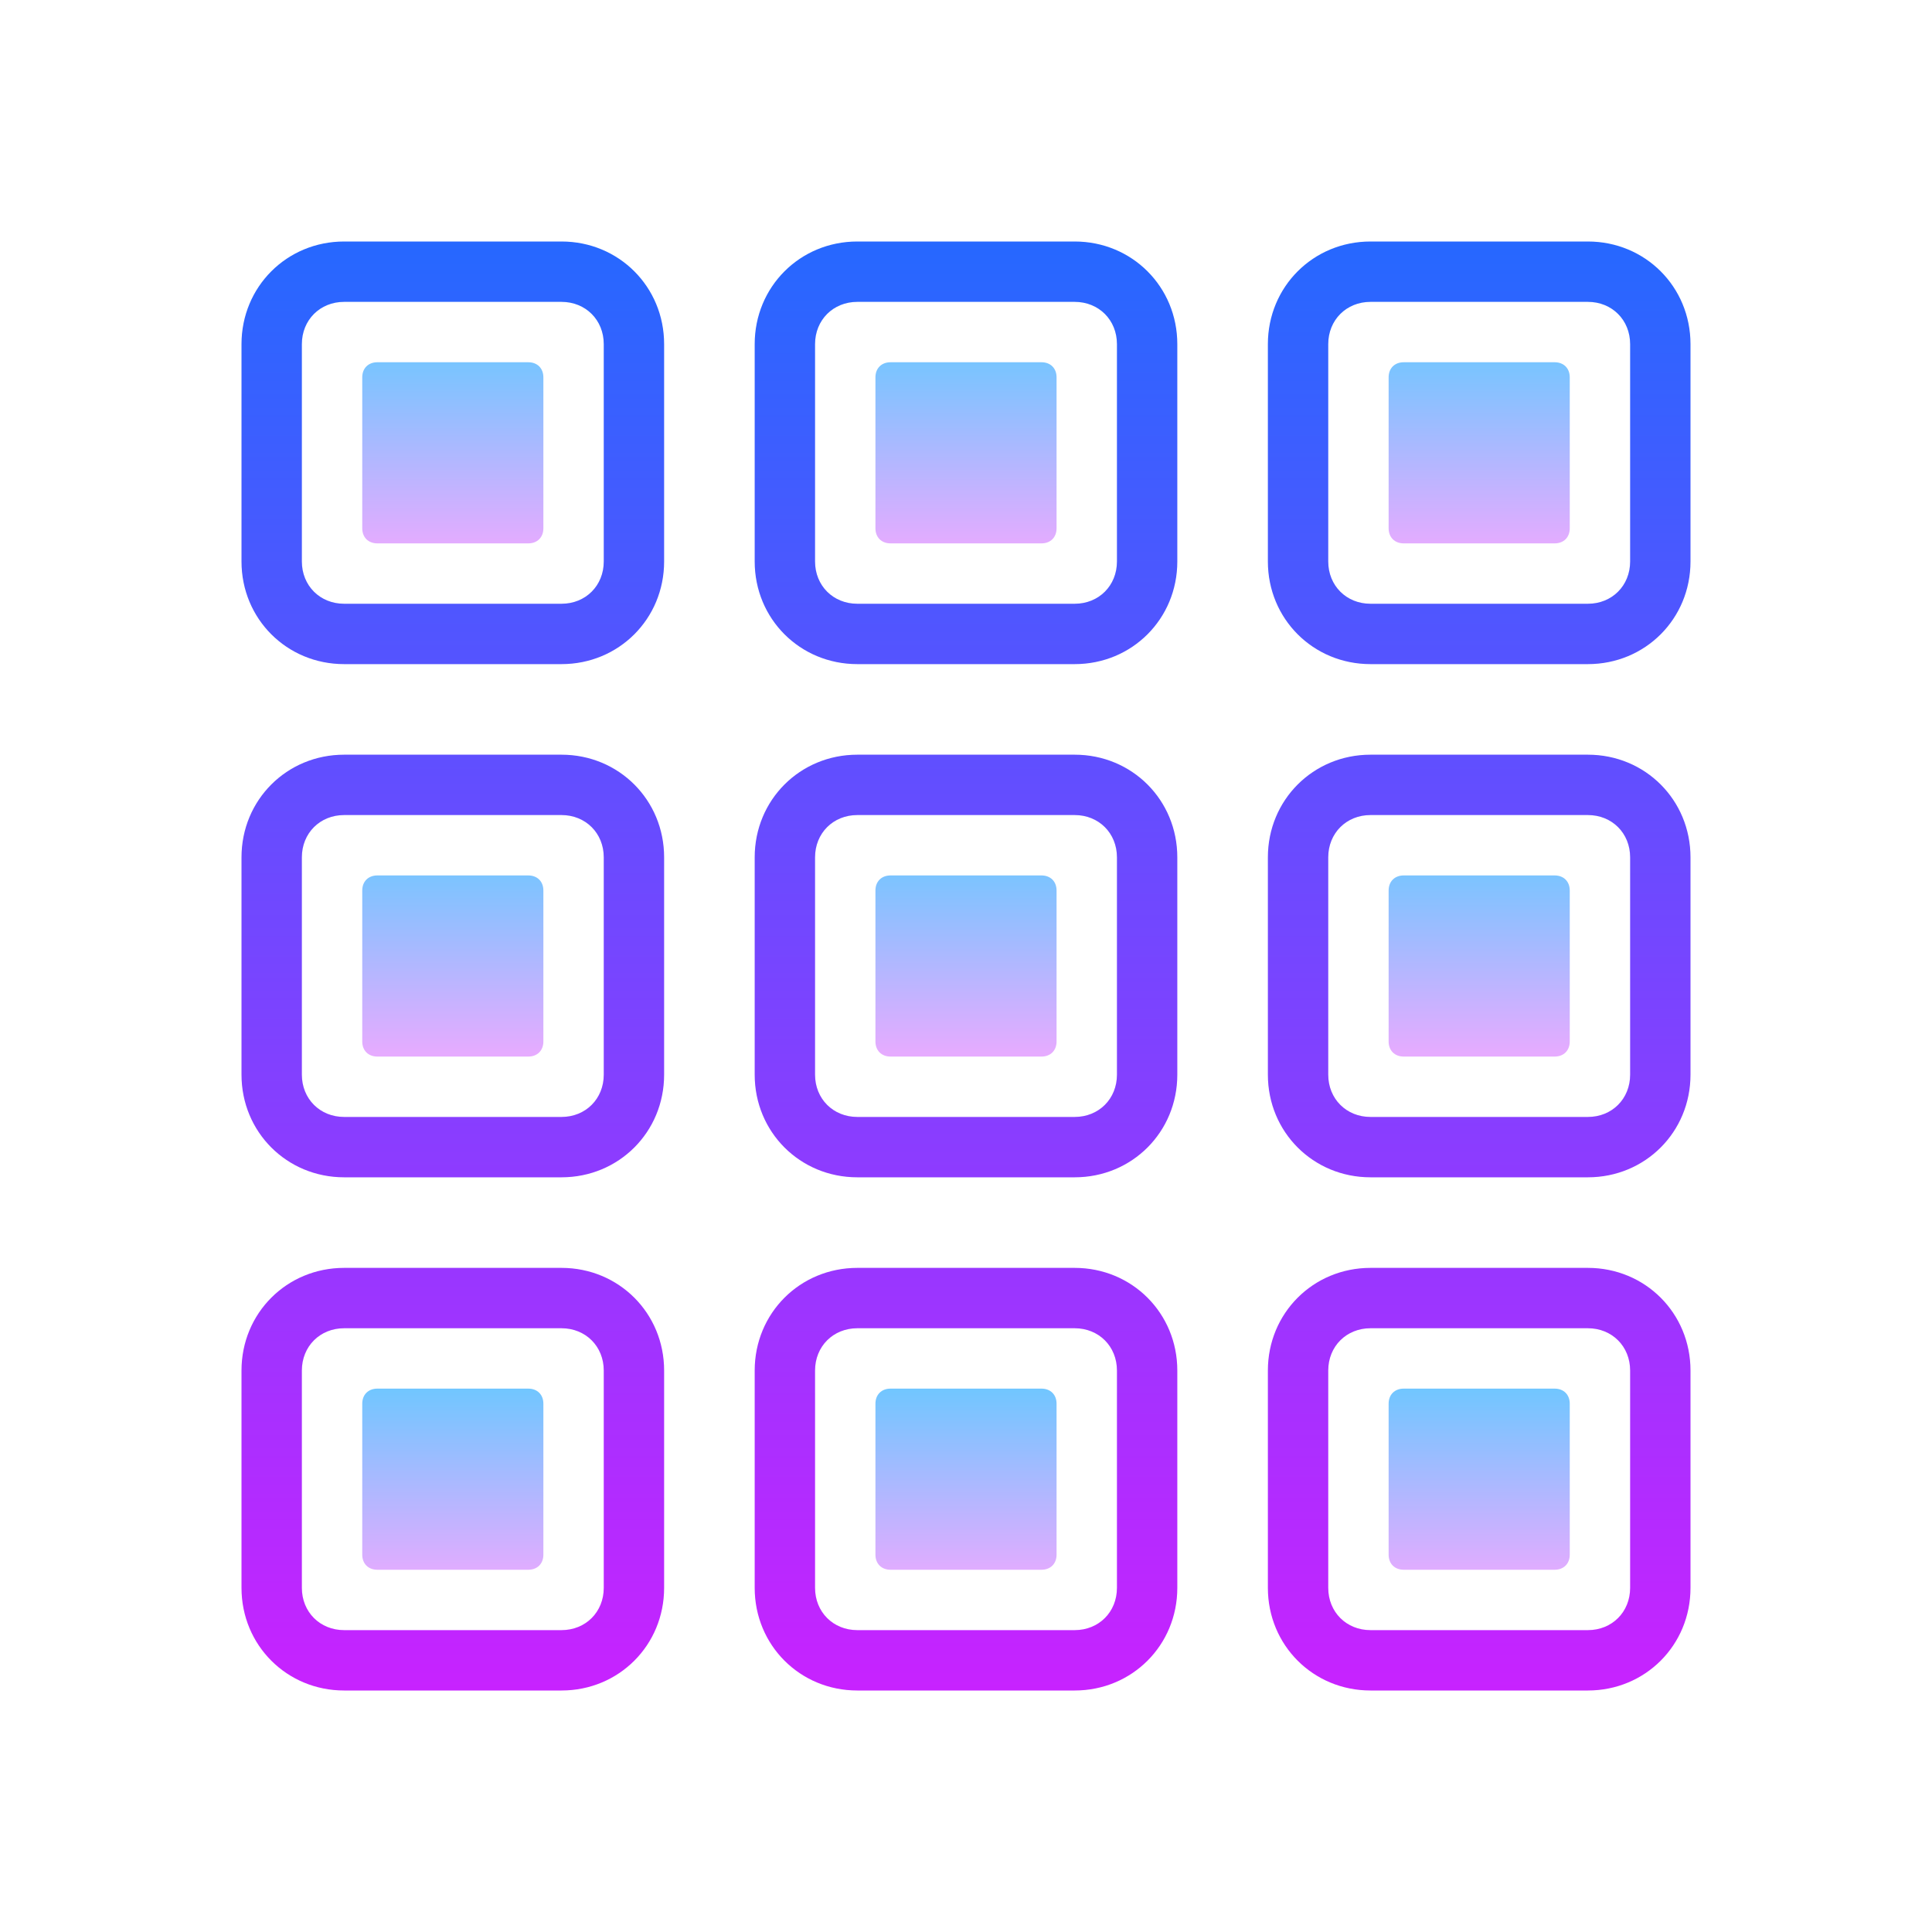
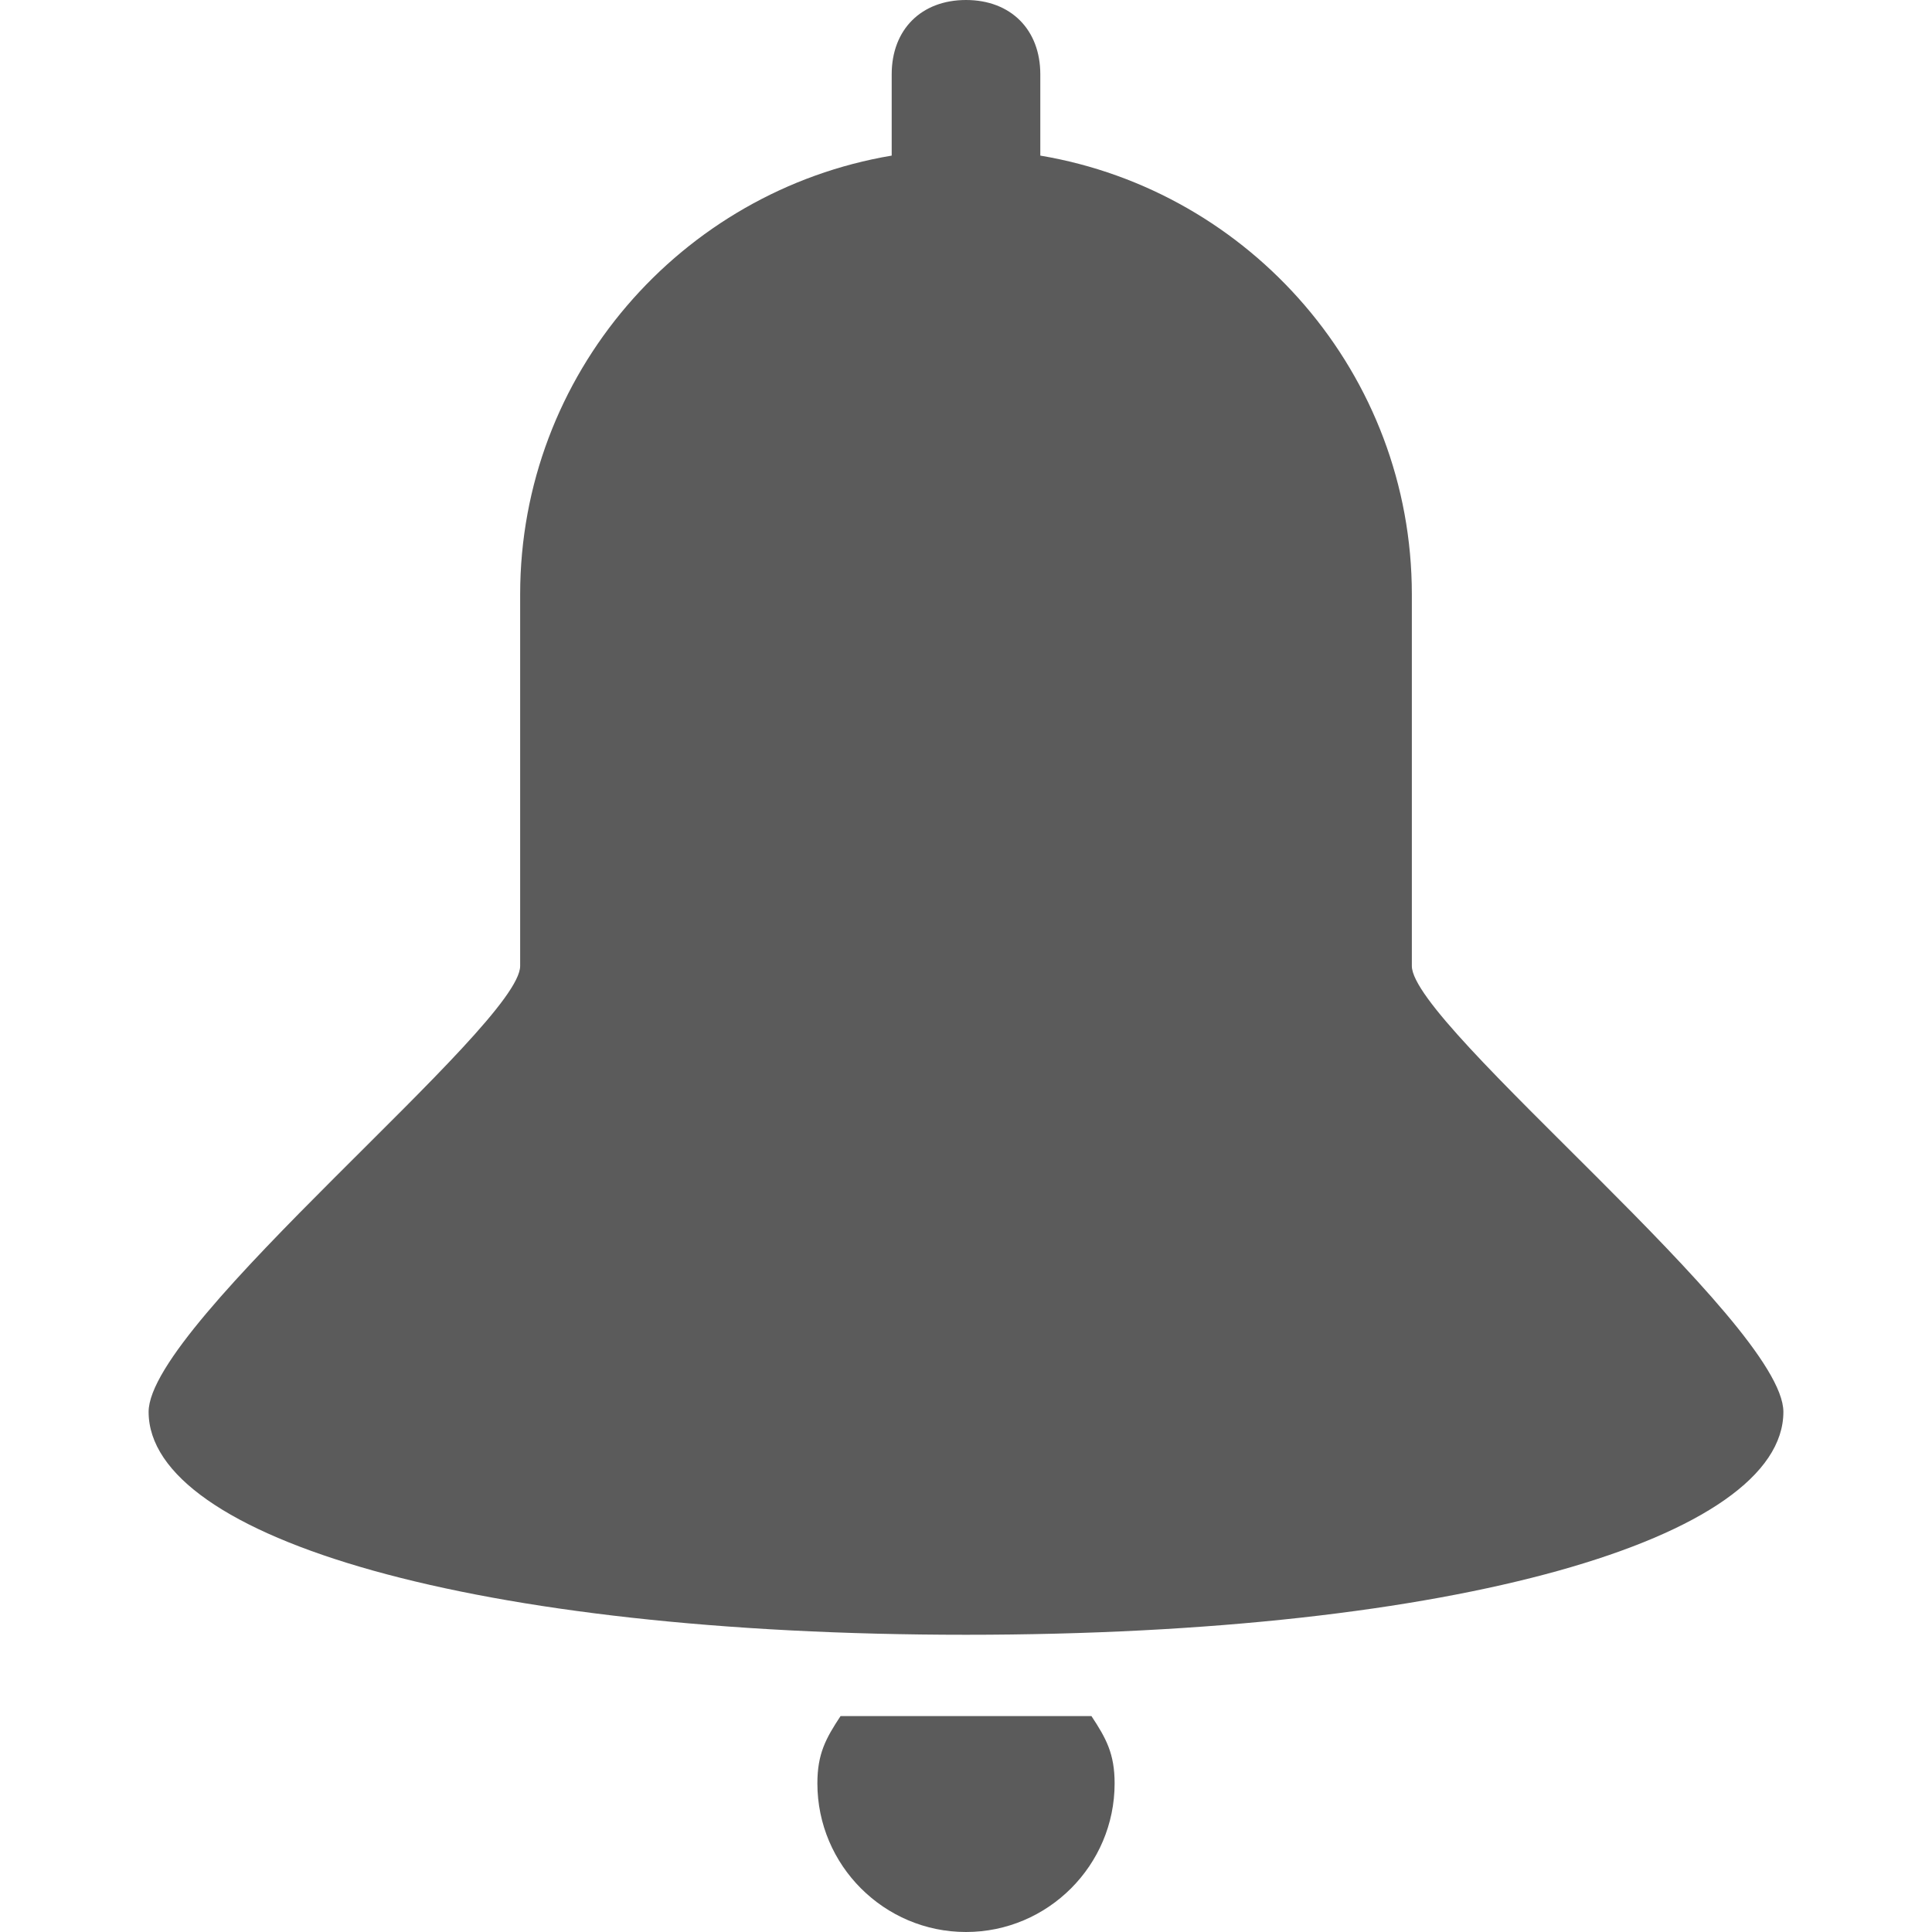
- <svg xmlns="http://www.w3.org/2000/svg" x="0" y="0" viewBox="0 0 64 64">
-   <linearGradient id="SVGID_1_" x1="49" x2="49" y1="4.447" y2="56.159" gradientUnits="userSpaceOnUse">
-     <stop offset="0" stop-color="#1a6dff" />
-     <stop offset="1" stop-color="#c822ff" />
-   </linearGradient>
-   <path fill="url(#SVGID_1_)" d="M52.6,8h-7.2C43.5,8,42,9.5,42,11.4v7.2c0,1.9,1.5,3.4,3.4,3.4h7.2c1.9,0,3.4-1.5,3.4-3.4v-7.2 C56,9.5,54.5,8,52.6,8z M54,18.6c0,0.8-0.6,1.4-1.4,1.4h-7.2c-0.8,0-1.4-0.6-1.4-1.4v-7.2c0-0.8,0.6-1.4,1.4-1.4h7.2 c0.8,0,1.4,0.6,1.4,1.4V18.6z" />
-   <linearGradient id="SVGID_2_" x1="32" x2="32" y1="4.447" y2="56.159" gradientUnits="userSpaceOnUse">
-     <stop offset="0" stop-color="#1a6dff" />
-     <stop offset="1" stop-color="#c822ff" />
-   </linearGradient>
-   <path fill="url(#SVGID_2_)" d="M35.6,8h-7.2C26.5,8,25,9.5,25,11.4v7.2c0,1.9,1.5,3.4,3.4,3.4h7.2c1.9,0,3.4-1.5,3.4-3.4v-7.2 C39,9.5,37.5,8,35.6,8z M37,18.6c0,0.8-0.6,1.4-1.4,1.4h-7.2c-0.8,0-1.4-0.6-1.4-1.4v-7.2c0-0.8,0.6-1.4,1.4-1.4h7.2 c0.8,0,1.4,0.6,1.4,1.4V18.6z" />
-   <linearGradient id="SVGID_3_" x1="15" x2="15" y1="4.447" y2="56.159" gradientUnits="userSpaceOnUse">
-     <stop offset="0" stop-color="#1a6dff" />
-     <stop offset="1" stop-color="#c822ff" />
-   </linearGradient>
-   <path fill="url(#SVGID_3_)" d="M18.6,8h-7.2C9.5,8,8,9.5,8,11.4v7.2c0,1.9,1.5,3.4,3.4,3.4h7.2c1.9,0,3.4-1.5,3.4-3.4v-7.2 C22,9.5,20.5,8,18.6,8z M20,18.6c0,0.8-0.6,1.4-1.4,1.4h-7.2c-0.8,0-1.4-0.6-1.4-1.4v-7.2c0-0.8,0.6-1.4,1.4-1.4h7.2 c0.8,0,1.4,0.6,1.4,1.4V18.6z" />
-   <linearGradient id="SVGID_4_" x1="32" x2="32" y1="4.447" y2="56.159" gradientUnits="userSpaceOnUse">
-     <stop offset="0" stop-color="#1a6dff" />
-     <stop offset="1" stop-color="#c822ff" />
-   </linearGradient>
-   <path fill="url(#SVGID_4_)" d="M35.6,25h-7.2c-1.9,0-3.4,1.5-3.4,3.4v7.2c0,1.9,1.5,3.4,3.4,3.4h7.2c1.9,0,3.4-1.5,3.4-3.4v-7.2 C39,26.5,37.5,25,35.6,25z M37,35.6c0,0.8-0.6,1.4-1.4,1.4h-7.2c-0.8,0-1.4-0.6-1.4-1.4v-7.2c0-0.8,0.6-1.4,1.4-1.4h7.2 c0.8,0,1.4,0.6,1.4,1.4V35.6z" />
-   <linearGradient id="SVGID_5_" x1="15" x2="15" y1="4.447" y2="56.159" gradientUnits="userSpaceOnUse">
-     <stop offset="0" stop-color="#1a6dff" />
-     <stop offset="1" stop-color="#c822ff" />
-   </linearGradient>
-   <path fill="url(#SVGID_5_)" d="M18.6,25h-7.2C9.5,25,8,26.5,8,28.4v7.2c0,1.9,1.5,3.4,3.4,3.4h7.2c1.9,0,3.4-1.5,3.4-3.4v-7.2 C22,26.5,20.5,25,18.6,25z M20,35.6c0,0.8-0.6,1.4-1.4,1.4h-7.2c-0.8,0-1.4-0.6-1.4-1.4v-7.2c0-0.8,0.6-1.4,1.4-1.4h7.2 c0.8,0,1.4,0.6,1.4,1.4V35.6z" />
-   <linearGradient id="SVGID_6_" x1="49" x2="49" y1="4.447" y2="56.159" gradientUnits="userSpaceOnUse">
-     <stop offset="0" stop-color="#1a6dff" />
-     <stop offset="1" stop-color="#c822ff" />
-   </linearGradient>
-   <path fill="url(#SVGID_6_)" d="M52.6,25h-7.2c-1.9,0-3.4,1.5-3.4,3.4v7.2c0,1.9,1.5,3.4,3.4,3.4h7.2c1.9,0,3.4-1.5,3.4-3.4v-7.2 C56,26.5,54.5,25,52.6,25z M54,35.6c0,0.8-0.6,1.4-1.4,1.4h-7.2c-0.8,0-1.4-0.6-1.4-1.4v-7.2c0-0.8,0.6-1.4,1.4-1.4h7.2 c0.8,0,1.4,0.6,1.4,1.4V35.6z" />
-   <linearGradient id="SVGID_7_" x1="32" x2="32" y1="4.447" y2="56.159" gradientUnits="userSpaceOnUse">
-     <stop offset="0" stop-color="#1a6dff" />
-     <stop offset="1" stop-color="#c822ff" />
-   </linearGradient>
-   <path fill="url(#SVGID_7_)" d="M35.6,42h-7.2c-1.9,0-3.4,1.5-3.4,3.4v7.2c0,1.9,1.5,3.4,3.4,3.4h7.2c1.9,0,3.4-1.5,3.4-3.4v-7.2 C39,43.5,37.5,42,35.6,42z M37,52.6c0,0.8-0.6,1.4-1.4,1.4h-7.2c-0.8,0-1.4-0.6-1.4-1.4v-7.2c0-0.8,0.6-1.4,1.4-1.4h7.2 c0.8,0,1.4,0.6,1.4,1.4V52.6z" />
-   <linearGradient id="SVGID_8_" x1="15" x2="15" y1="4.447" y2="56.159" gradientUnits="userSpaceOnUse">
-     <stop offset="0" stop-color="#1a6dff" />
-     <stop offset="1" stop-color="#c822ff" />
-   </linearGradient>
-   <path fill="url(#SVGID_8_)" d="M18.6,42h-7.2C9.5,42,8,43.5,8,45.4v7.2c0,1.9,1.5,3.4,3.4,3.4h7.2c1.9,0,3.4-1.5,3.4-3.4v-7.2 C22,43.5,20.5,42,18.6,42z M20,52.6c0,0.8-0.6,1.4-1.4,1.4h-7.2c-0.8,0-1.4-0.6-1.4-1.4v-7.2c0-0.8,0.6-1.4,1.4-1.4h7.2 c0.8,0,1.4,0.6,1.4,1.4V52.6z" />
-   <linearGradient id="SVGID_9_" x1="49" x2="49" y1="4.447" y2="56.159" gradientUnits="userSpaceOnUse">
-     <stop offset="0" stop-color="#1a6dff" />
-     <stop offset="1" stop-color="#c822ff" />
-   </linearGradient>
-   <path fill="url(#SVGID_9_)" d="M52.6,42h-7.2c-1.9,0-3.4,1.5-3.4,3.4v7.2c0,1.9,1.5,3.4,3.4,3.4h7.2c1.9,0,3.4-1.5,3.4-3.4v-7.2 C56,43.5,54.5,42,52.6,42z M54,52.6c0,0.8-0.6,1.4-1.4,1.4h-7.2c-0.8,0-1.4-0.6-1.4-1.4v-7.2c0-0.8,0.6-1.4,1.4-1.4h7.2 c0.8,0,1.4,0.6,1.4,1.4V52.6z" />
-   <g>
-     <linearGradient id="SVGID_10_" x1="15" x2="15" y1="11.383" y2="18.175" gradientUnits="userSpaceOnUse">
-       <stop offset="0" stop-color="#6dc7ff" />
-       <stop offset="1" stop-color="#e6abff" />
-     </linearGradient>
-     <path fill="url(#SVGID_10_)" d="M17.5,18h-5c-0.3,0-0.5-0.2-0.5-0.5v-5c0-0.3,0.2-0.5,0.5-0.5h5c0.3,0,0.5,0.2,0.5,0.5v5 C18,17.8,17.8,18,17.5,18z" />
-   </g>
-   <g>
-     <linearGradient id="SVGID_11_" x1="32" x2="32" y1="11.383" y2="18.175" gradientUnits="userSpaceOnUse">
-       <stop offset="0" stop-color="#6dc7ff" />
-       <stop offset="1" stop-color="#e6abff" />
-     </linearGradient>
-     <path fill="url(#SVGID_11_)" d="M34.5,18h-5c-0.3,0-0.5-0.2-0.5-0.5v-5c0-0.3,0.2-0.5,0.5-0.5h5c0.3,0,0.5,0.2,0.5,0.5v5 C35,17.8,34.8,18,34.5,18z" />
-   </g>
-   <g>
-     <linearGradient id="SVGID_12_" x1="49" x2="49" y1="11.383" y2="18.175" gradientUnits="userSpaceOnUse">
-       <stop offset="0" stop-color="#6dc7ff" />
-       <stop offset="1" stop-color="#e6abff" />
-     </linearGradient>
-     <path fill="url(#SVGID_12_)" d="M51.5,18h-5c-0.3,0-0.5-0.2-0.5-0.5v-5c0-0.3,0.2-0.5,0.5-0.5h5c0.3,0,0.5,0.2,0.5,0.5v5 C52,17.8,51.8,18,51.5,18z" />
-   </g>
-   <g>
-     <linearGradient id="SVGID_13_" x1="15" x2="15" y1="28.192" y2="34.899" gradientUnits="userSpaceOnUse">
-       <stop offset="0" stop-color="#6dc7ff" />
-       <stop offset="1" stop-color="#e6abff" />
-     </linearGradient>
-     <path fill="url(#SVGID_13_)" d="M17.5,29h-5c-0.3,0-0.5,0.2-0.5,0.5v5c0,0.3,0.2,0.5,0.5,0.5h5c0.3,0,0.5-0.2,0.5-0.5v-5 C18,29.2,17.8,29,17.5,29z" />
-     <linearGradient id="SVGID_14_" x1="32" x2="32" y1="28.192" y2="34.899" gradientUnits="userSpaceOnUse">
-       <stop offset="0" stop-color="#6dc7ff" />
-       <stop offset="1" stop-color="#e6abff" />
-     </linearGradient>
-     <path fill="url(#SVGID_14_)" d="M34.5,29h-5c-0.3,0-0.5,0.2-0.5,0.5v5c0,0.3,0.2,0.5,0.5,0.5h5c0.3,0,0.5-0.2,0.5-0.5v-5 C35,29.2,34.8,29,34.5,29z" />
-     <linearGradient id="SVGID_15_" x1="49" x2="49" y1="28.192" y2="34.899" gradientUnits="userSpaceOnUse">
-       <stop offset="0" stop-color="#6dc7ff" />
-       <stop offset="1" stop-color="#e6abff" />
-     </linearGradient>
-     <path fill="url(#SVGID_15_)" d="M51.5,29h-5c-0.3,0-0.5,0.2-0.5,0.5v5c0,0.3,0.2,0.5,0.5,0.5h5c0.3,0,0.5-0.2,0.5-0.5v-5 C52,29.2,51.8,29,51.5,29z" />
-   </g>
-   <g>
-     <linearGradient id="SVGID_16_" x1="15" x2="15" y1="45.809" y2="52.332" gradientUnits="userSpaceOnUse">
-       <stop offset="0" stop-color="#6dc7ff" />
-       <stop offset="1" stop-color="#e6abff" />
-     </linearGradient>
-     <path fill="url(#SVGID_16_)" d="M17.5,46h-5c-0.3,0-0.5,0.2-0.5,0.5v5c0,0.3,0.2,0.5,0.5,0.5h5c0.3,0,0.5-0.2,0.5-0.5v-5 C18,46.2,17.8,46,17.5,46z" />
-     <linearGradient id="SVGID_17_" x1="32" x2="32" y1="45.809" y2="52.332" gradientUnits="userSpaceOnUse">
-       <stop offset="0" stop-color="#6dc7ff" />
-       <stop offset="1" stop-color="#e6abff" />
-     </linearGradient>
-     <path fill="url(#SVGID_17_)" d="M34.5,46h-5c-0.3,0-0.5,0.2-0.5,0.5v5c0,0.3,0.2,0.5,0.5,0.5h5c0.3,0,0.5-0.2,0.5-0.5v-5 C35,46.2,34.8,46,34.5,46z" />
-     <linearGradient id="SVGID_18_" x1="49" x2="49" y1="45.809" y2="52.332" gradientUnits="userSpaceOnUse">
-       <stop offset="0" stop-color="#6dc7ff" />
-       <stop offset="1" stop-color="#e6abff" />
-     </linearGradient>
-     <path fill="url(#SVGID_18_)" d="M51.5,46h-5c-0.3,0-0.5,0.2-0.5,0.5v5c0,0.3,0.2,0.5,0.5,0.5h5c0.3,0,0.5-0.2,0.5-0.5v-5 C52,46.2,51.8,46,51.5,46z" />
-   </g>
+ <svg xmlns="http://www.w3.org/2000/svg" viewBox="0 0 26 26" width="208" height="208">
+   <path d="M13 0C12.398 0 12 0.398 12 1L12 2.094C9.168 2.57 7 5.035 7 8L7 13C7 13.801 2 17.801 2 19C2 20.699 6.398 22 13 22C19.602 22 24 20.699 24 19C24 17.801 19 13.801 19 13L19 8C19 5.035 16.832 2.57 14 2.094L14 1C14 0.398 13.602 0 13 0 Z M 11.312 23.094C11.113 23.395 11 23.602 11 24C11 25.102 11.898 26 13 26C14.102 26 15 25.102 15 24C15 23.602 14.887 23.395 14.688 23.094Z" fill="#5B5B5B" />
</svg>
